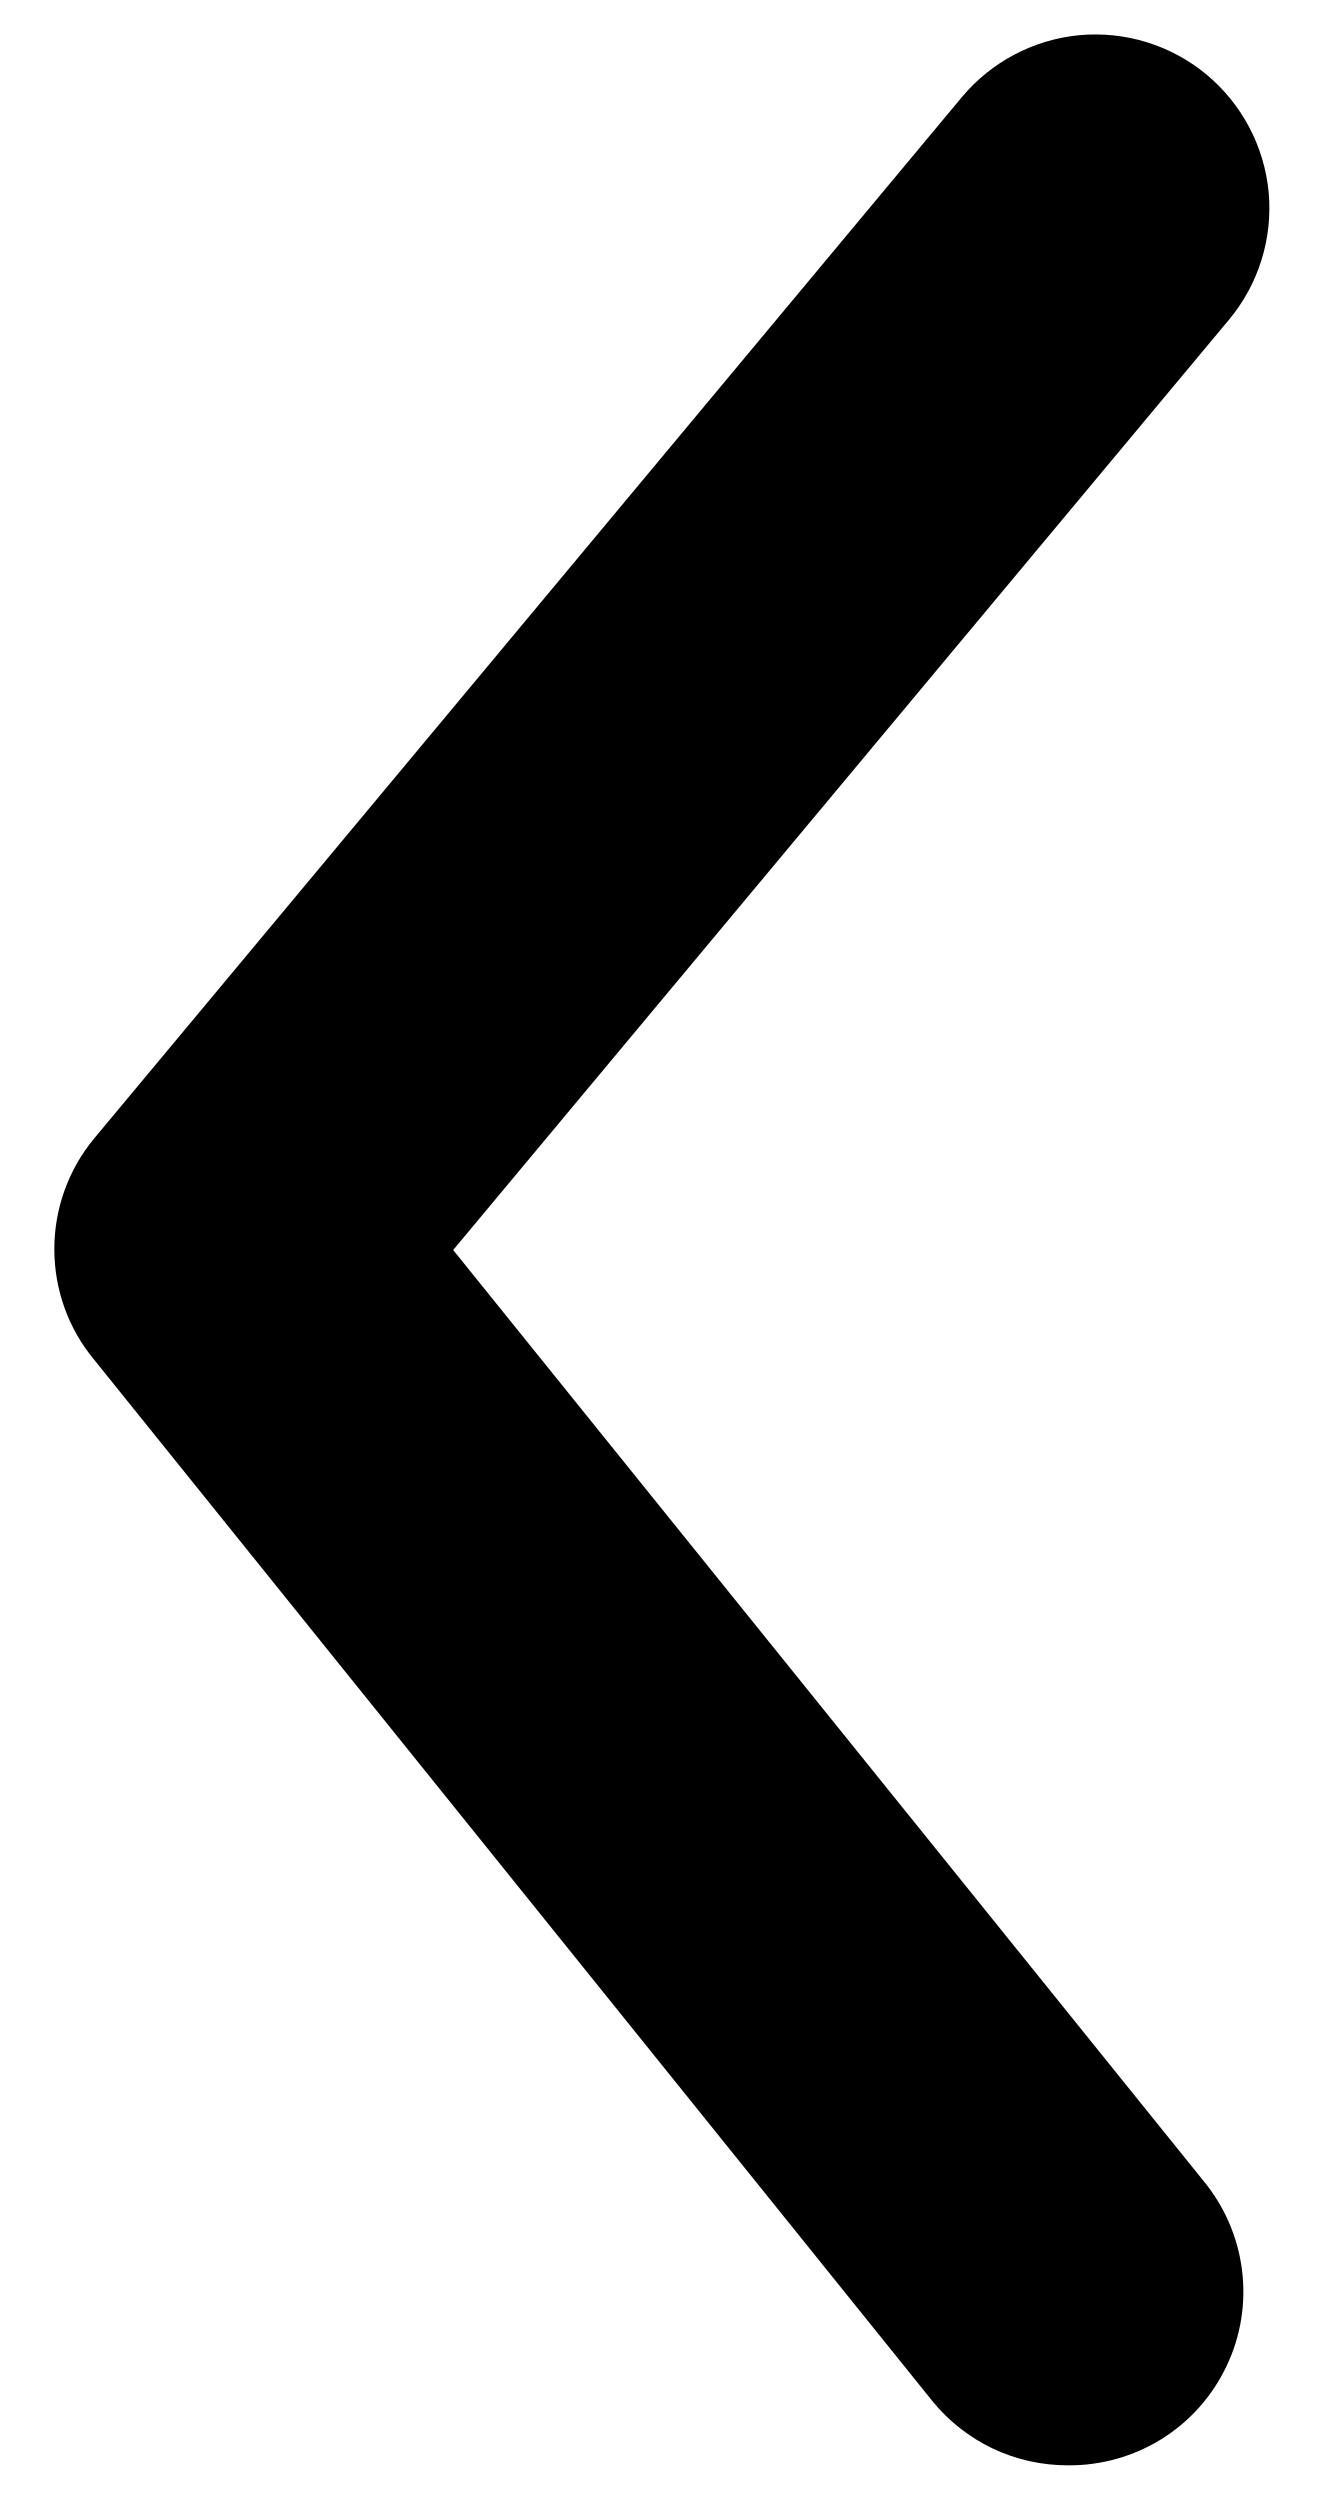
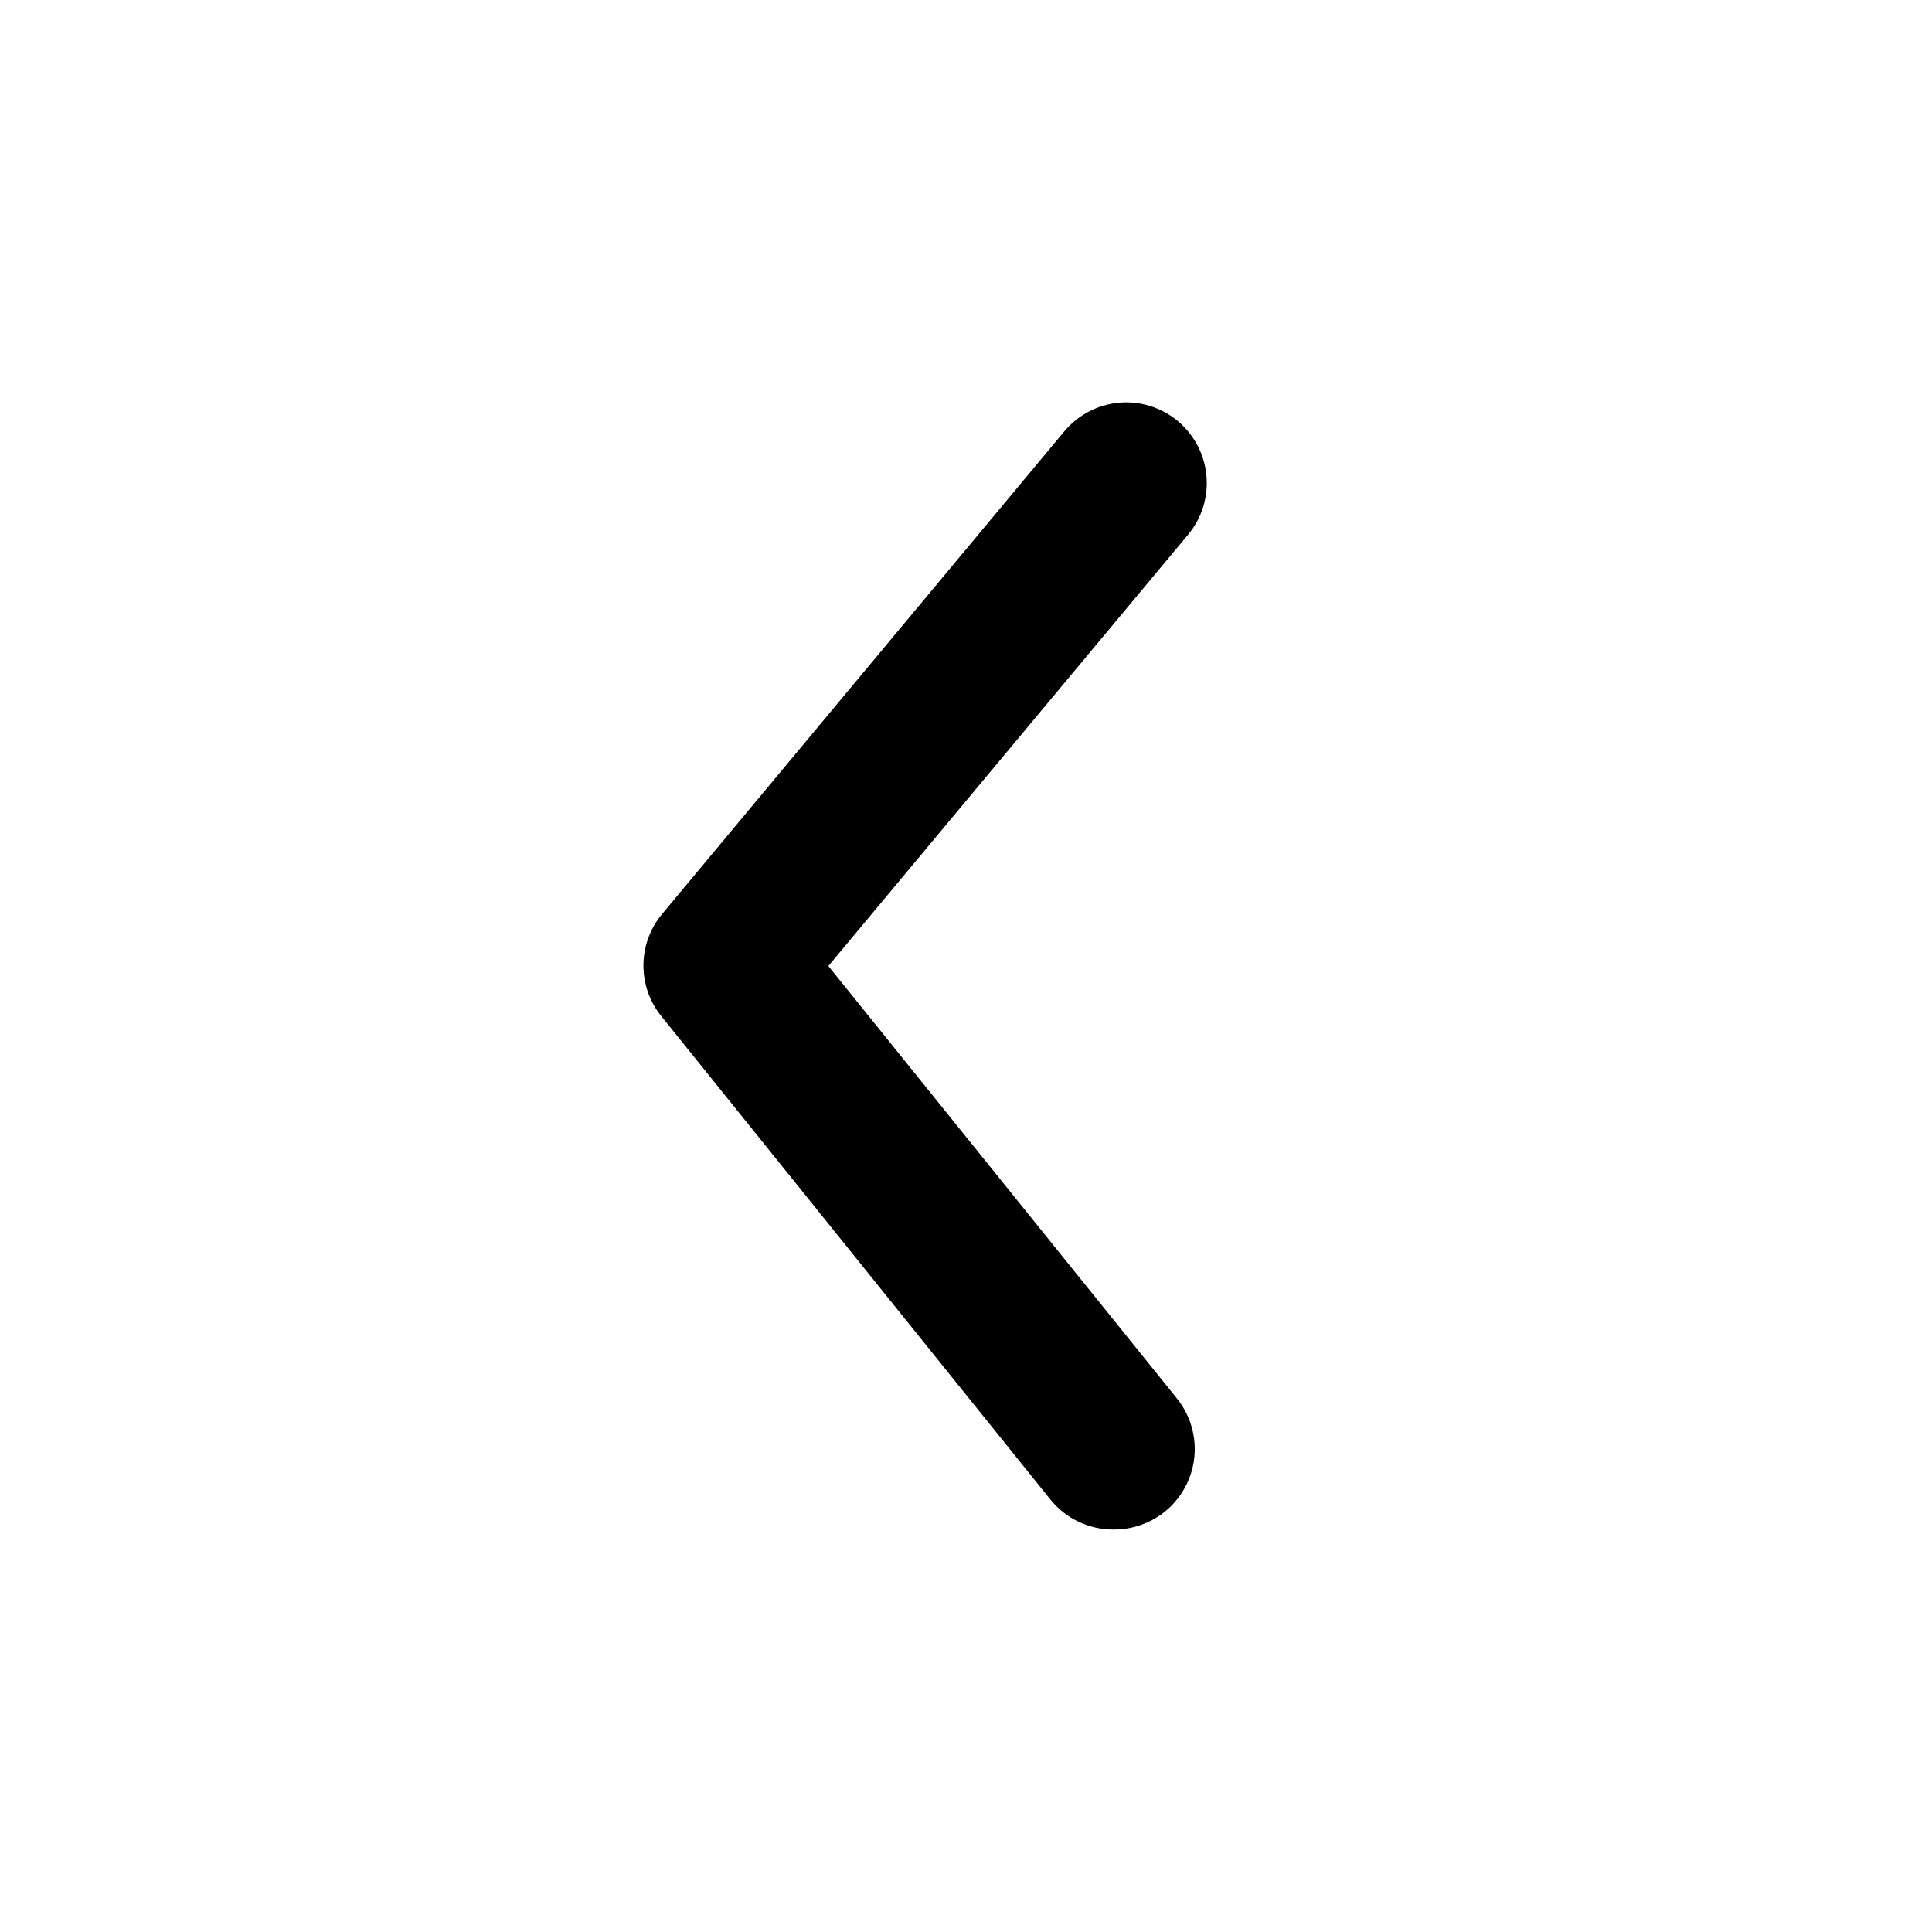
- <svg xmlns="http://www.w3.org/2000/svg" width="8" height="15" viewBox="0 0 8 15" fill="none">
-   <path d="M6.406 14.792C6.251 14.792 6.097 14.758 5.956 14.691C5.816 14.624 5.692 14.527 5.594 14.406L0.563 8.156C0.409 7.97 0.326 7.736 0.326 7.495C0.326 7.254 0.409 7.02 0.563 6.833L5.771 0.583C5.948 0.371 6.202 0.237 6.477 0.211C6.753 0.186 7.027 0.271 7.24 0.448C7.452 0.625 7.586 0.879 7.612 1.154C7.637 1.43 7.552 1.704 7.375 1.917L2.719 7.5L7.219 13.083C7.346 13.236 7.427 13.422 7.452 13.62C7.477 13.817 7.445 14.018 7.359 14.197C7.274 14.377 7.138 14.529 6.97 14.634C6.801 14.739 6.605 14.794 6.406 14.792Z" fill="black" />
+ <svg xmlns="http://www.w3.org/2000/svg" width="25" height="25" viewBox="0 0 25 25" fill="none">
+   <path d="M14.406 19.792C14.251 19.792 14.097 19.758 13.956 19.691C13.816 19.625 13.692 19.527 13.594 19.406L8.563 13.156C8.409 12.97 8.326 12.736 8.326 12.495C8.326 12.254 8.409 12.02 8.563 11.833L13.771 5.583C13.948 5.371 14.202 5.237 14.477 5.211C14.753 5.186 15.027 5.271 15.24 5.448C15.452 5.625 15.586 5.879 15.611 6.154C15.637 6.43 15.552 6.704 15.375 6.917L10.719 12.5L15.219 18.083C15.346 18.236 15.427 18.422 15.452 18.62C15.477 18.817 15.445 19.018 15.359 19.198C15.274 19.377 15.139 19.529 14.97 19.634C14.801 19.739 14.605 19.794 14.406 19.792Z" fill="black" />
</svg>
